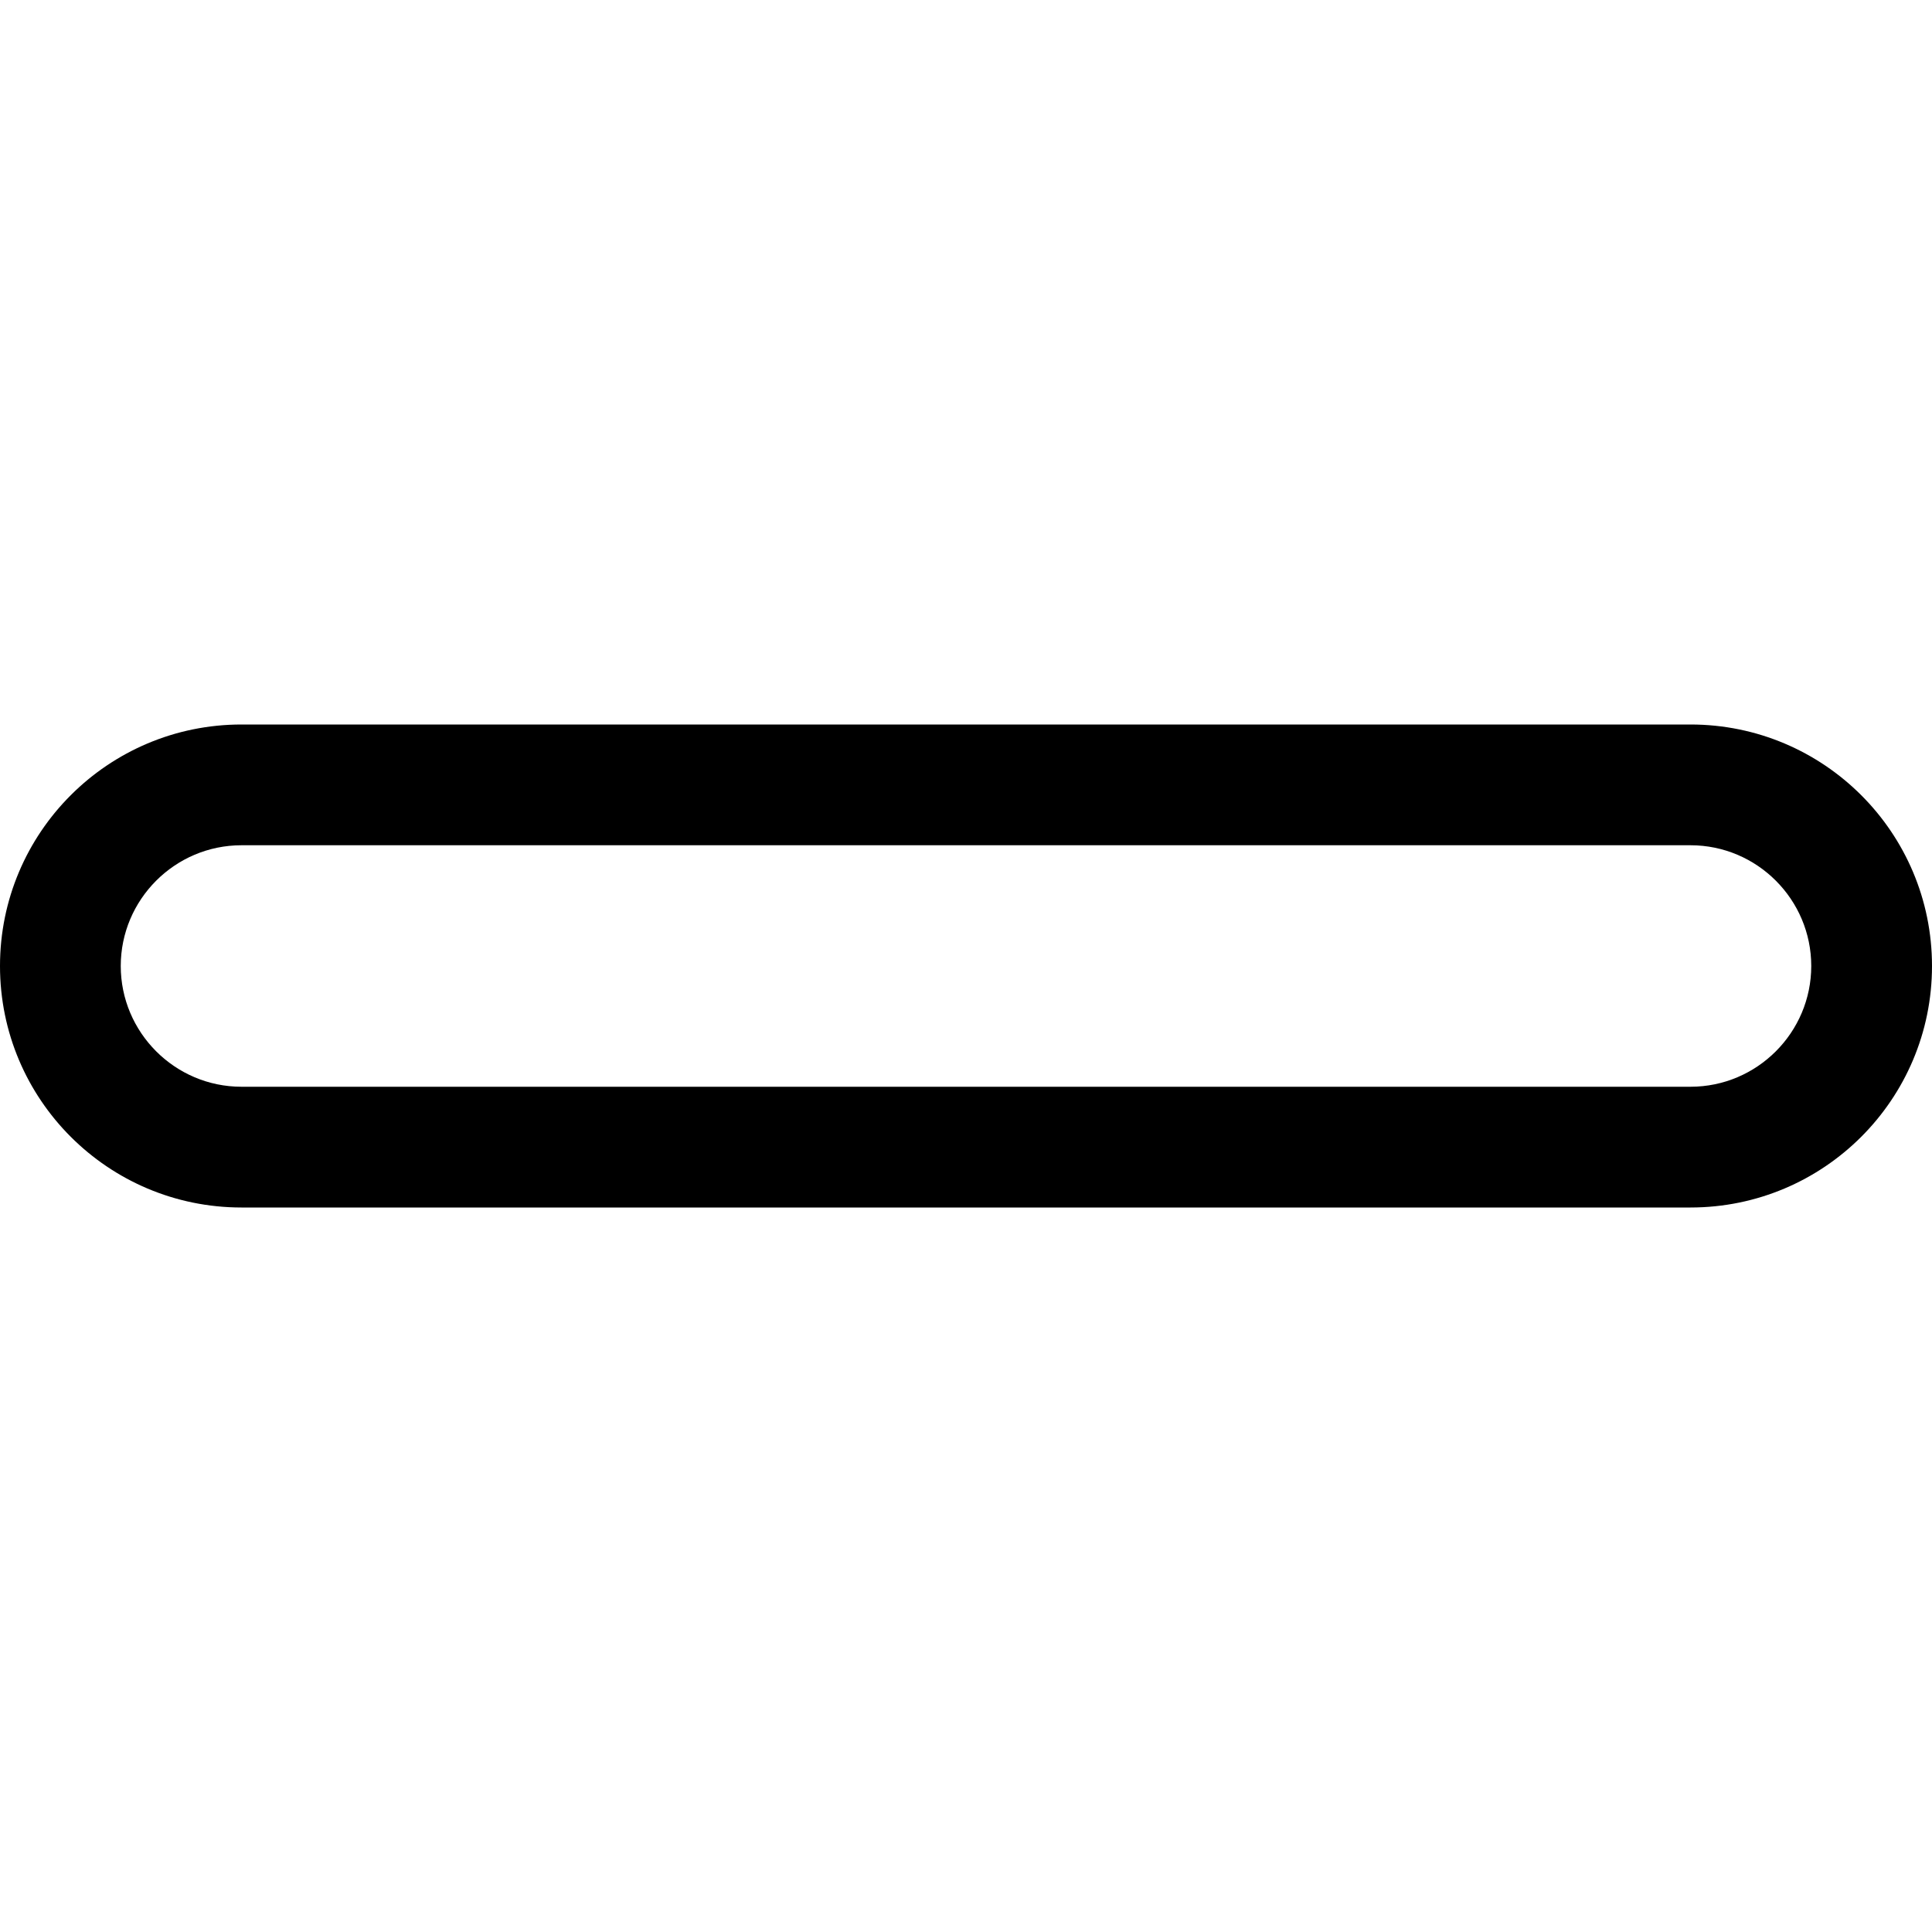
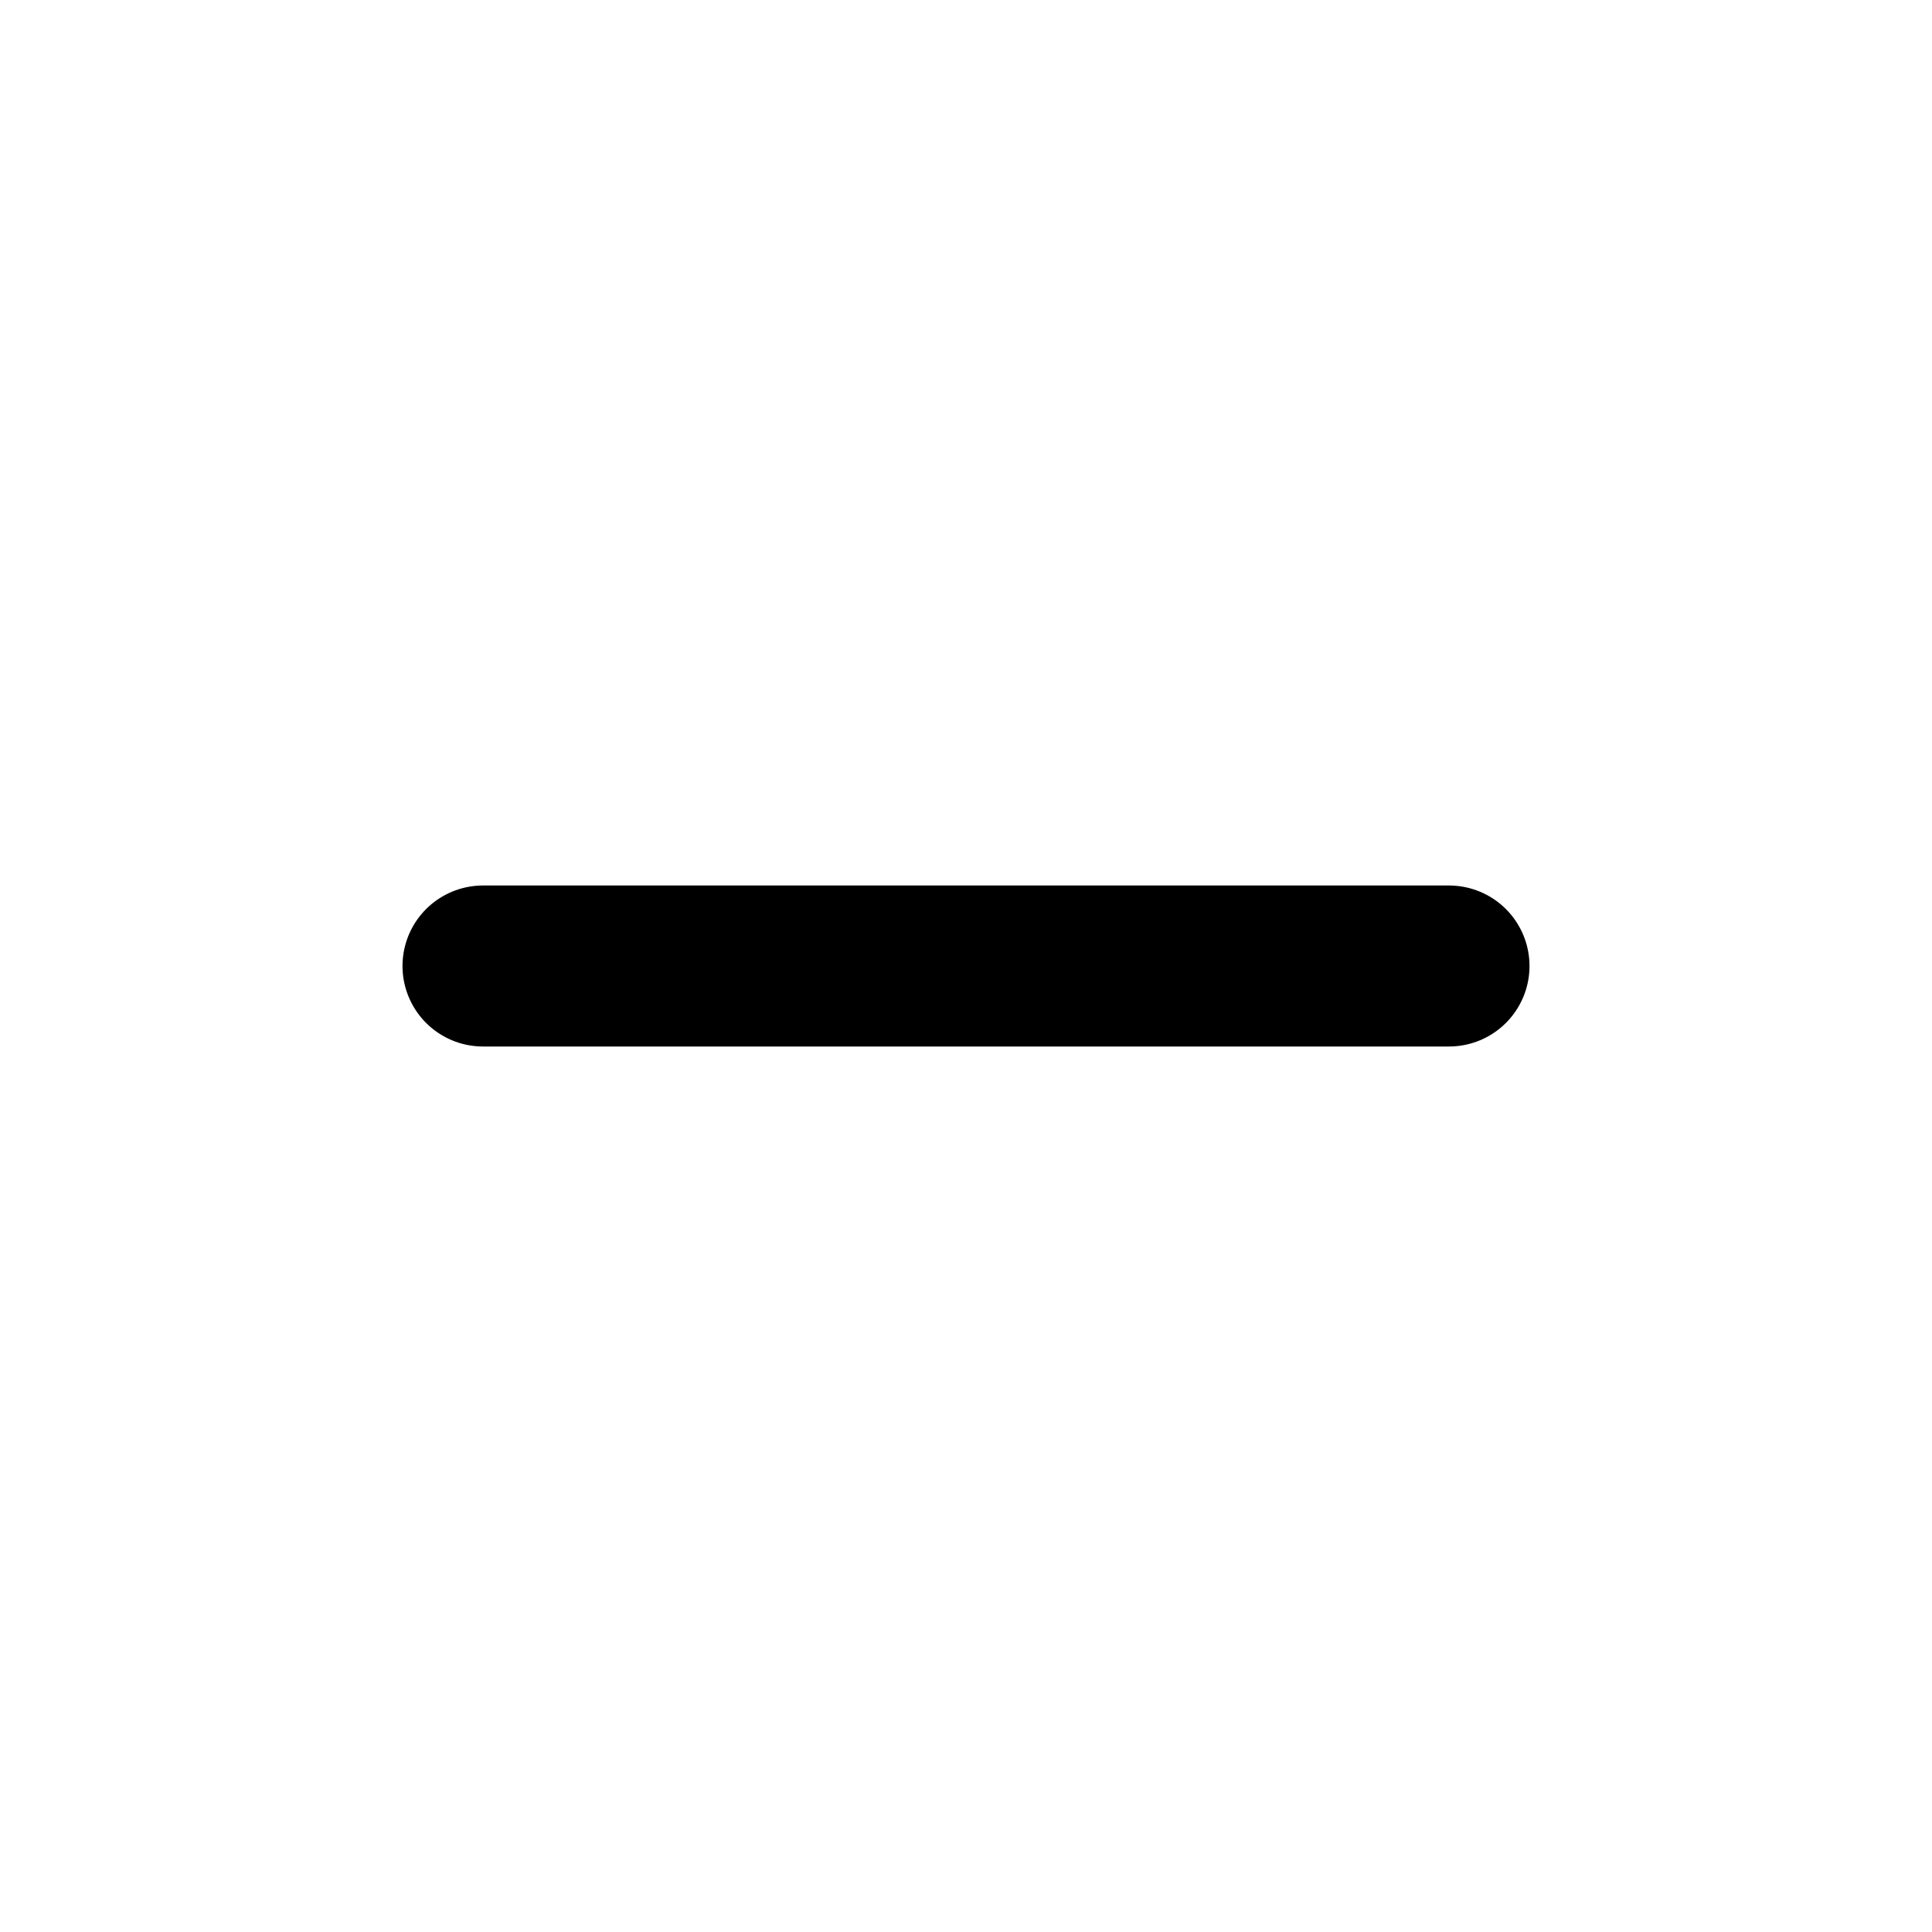
- <svg xmlns="http://www.w3.org/2000/svg" width="800px" height="800px" viewBox="0 -12 32 32" version="1.1">
-   <defs>
- 
- </defs>
-   <g id="Page-1" stroke="none" stroke-width="1" fill="none" fill-rule="evenodd">
-     <g id="Icon-Set" transform="translate(-412, -1047)" fill="#000000">
-       <path d="M440,1053 L416,1053 C414.896,1053 414,1052.1 414,1051 C414,1049.9 414.896,1049 416,1049 L440,1049 C441.104,1049 442,1049.9 442,1051 C442,1052.1 441.104,1053 440,1053 L440,1053 Z M440,1047 L416,1047 C413.791,1047 412,1048.79 412,1051 C412,1053.21 413.791,1055 416,1055 L440,1055 C442.209,1055 444,1053.21 444,1051 C444,1048.79 442.209,1047 440,1047 L440,1047 Z" id="minus">
- 
- </path>
-     </g>
-   </g>
+ <svg xmlns="http://www.w3.org/2000/svg" width="800px" height="800px" viewBox="0 0 24 24" fill="none">
+   <path d="M6 12L18 12" stroke="#000000" stroke-width="2" stroke-linecap="round" stroke-linejoin="round" />
</svg>
